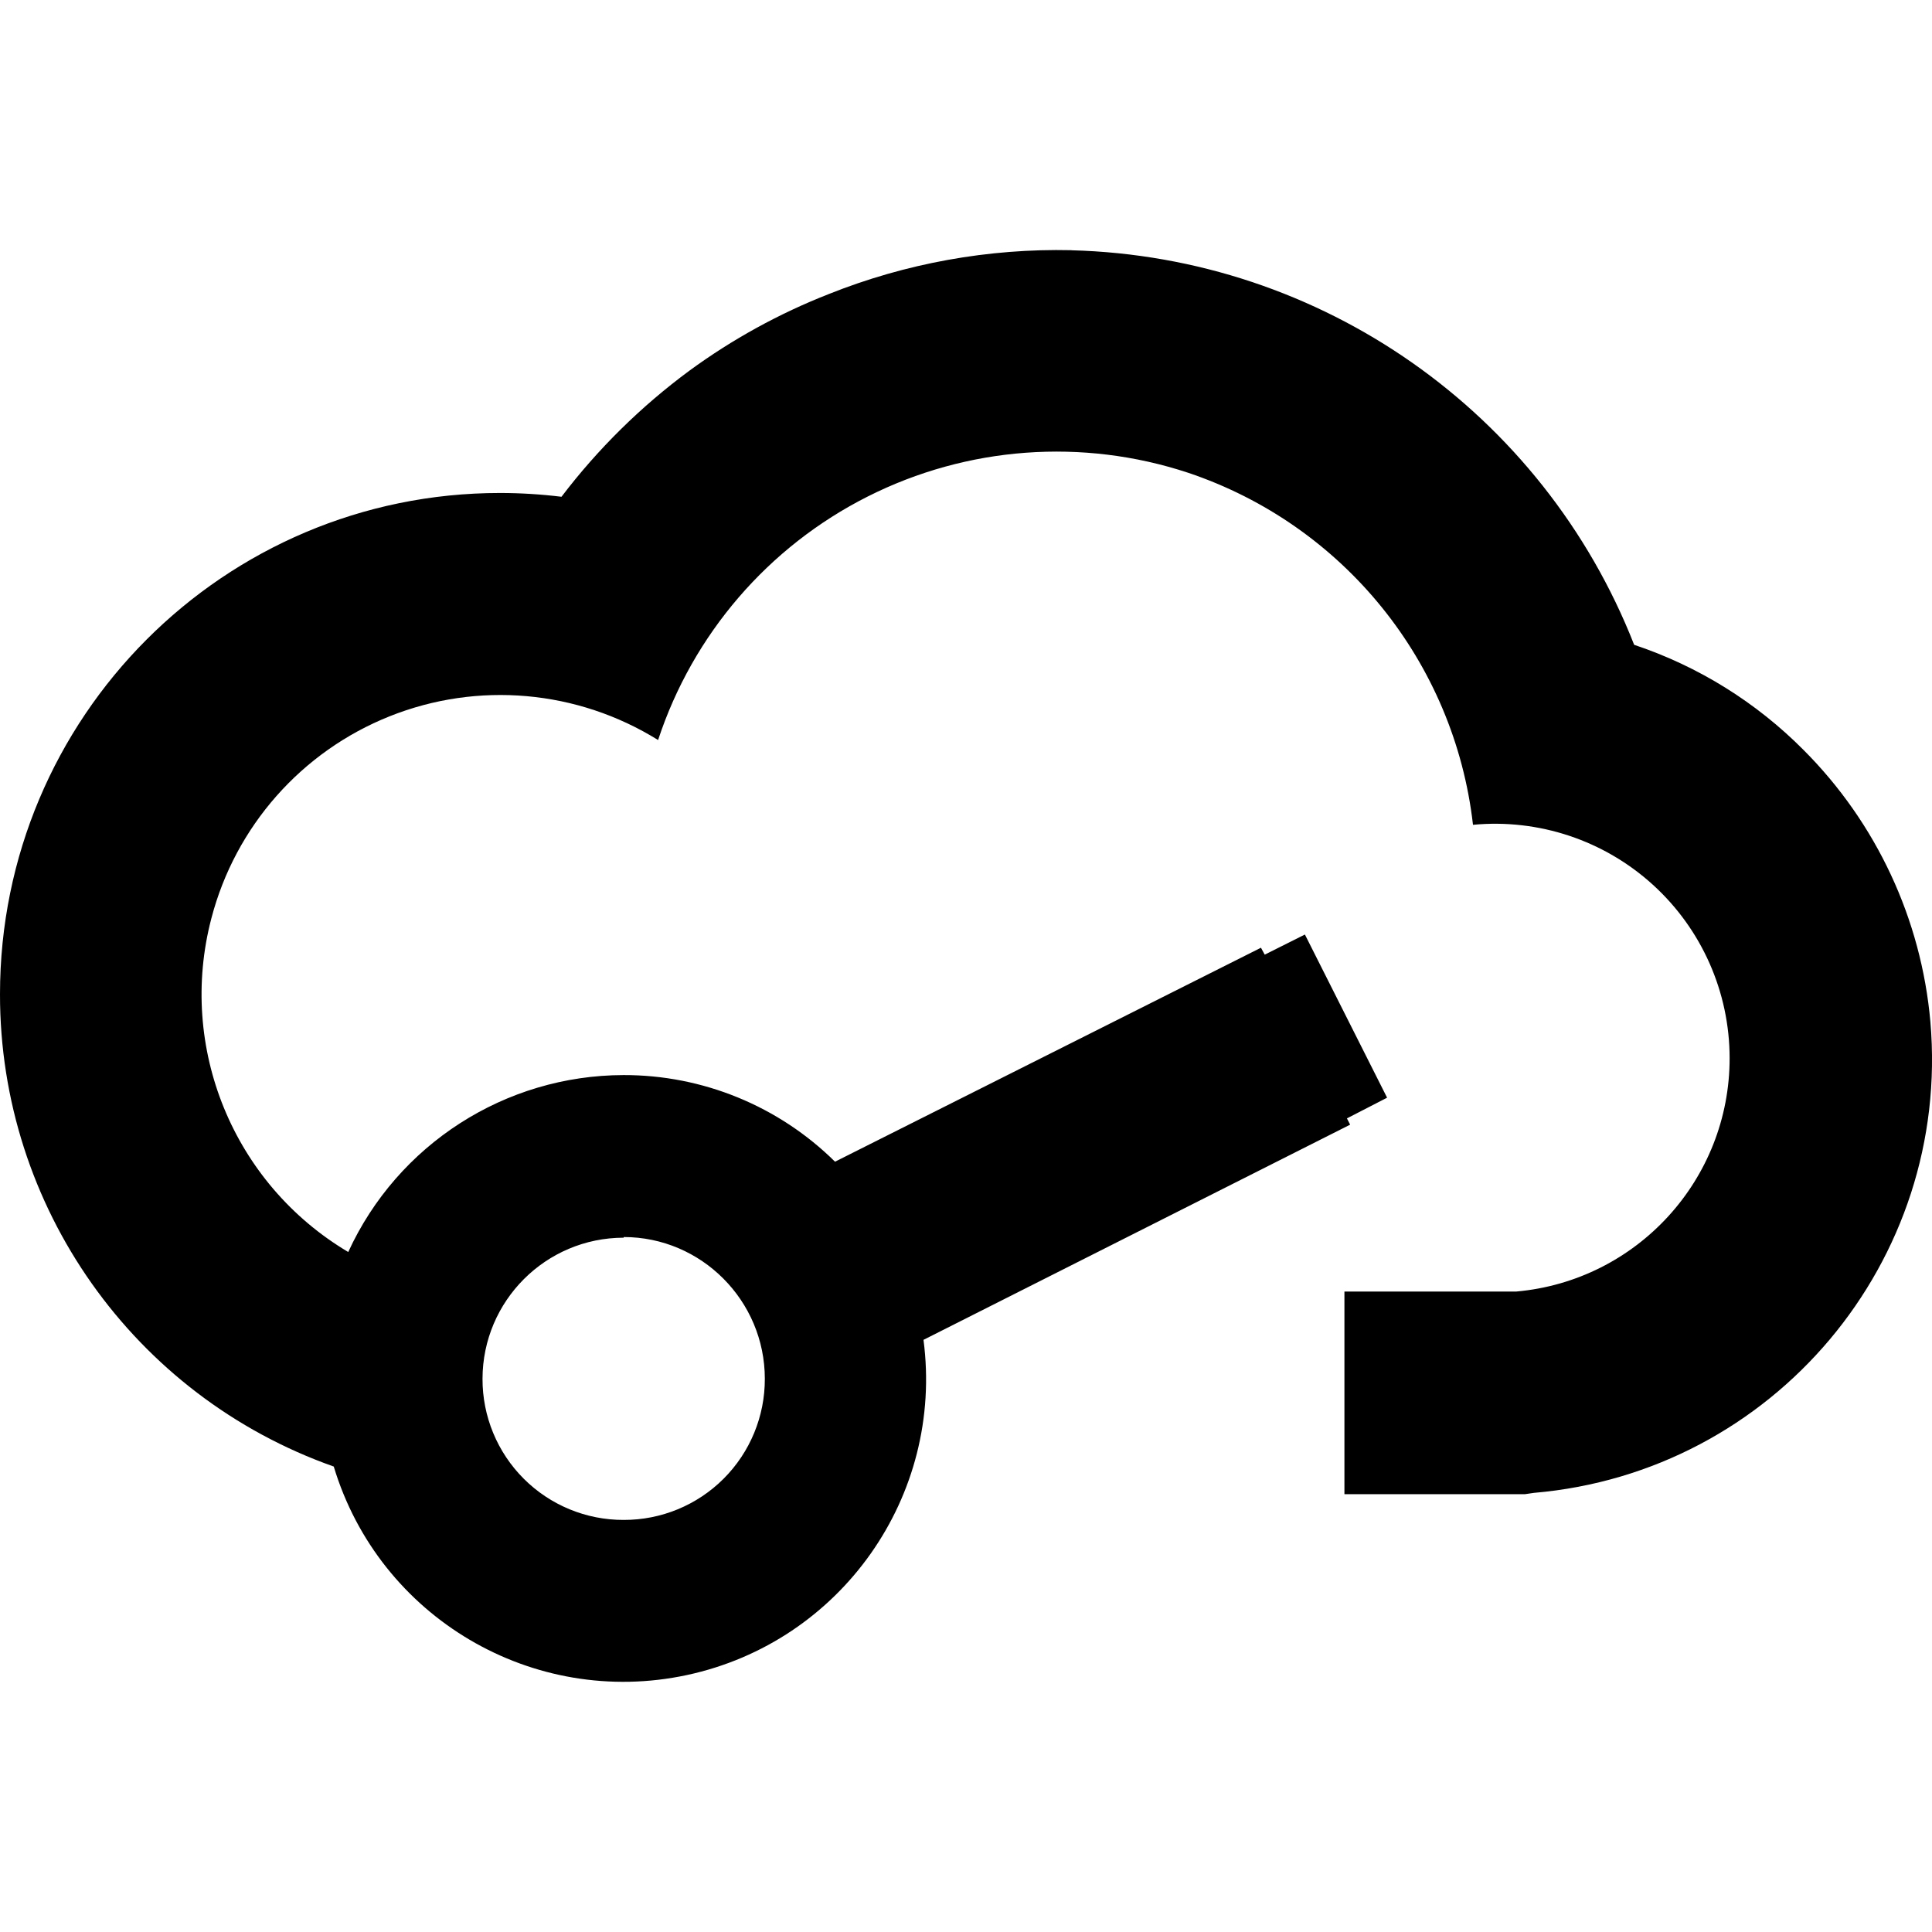
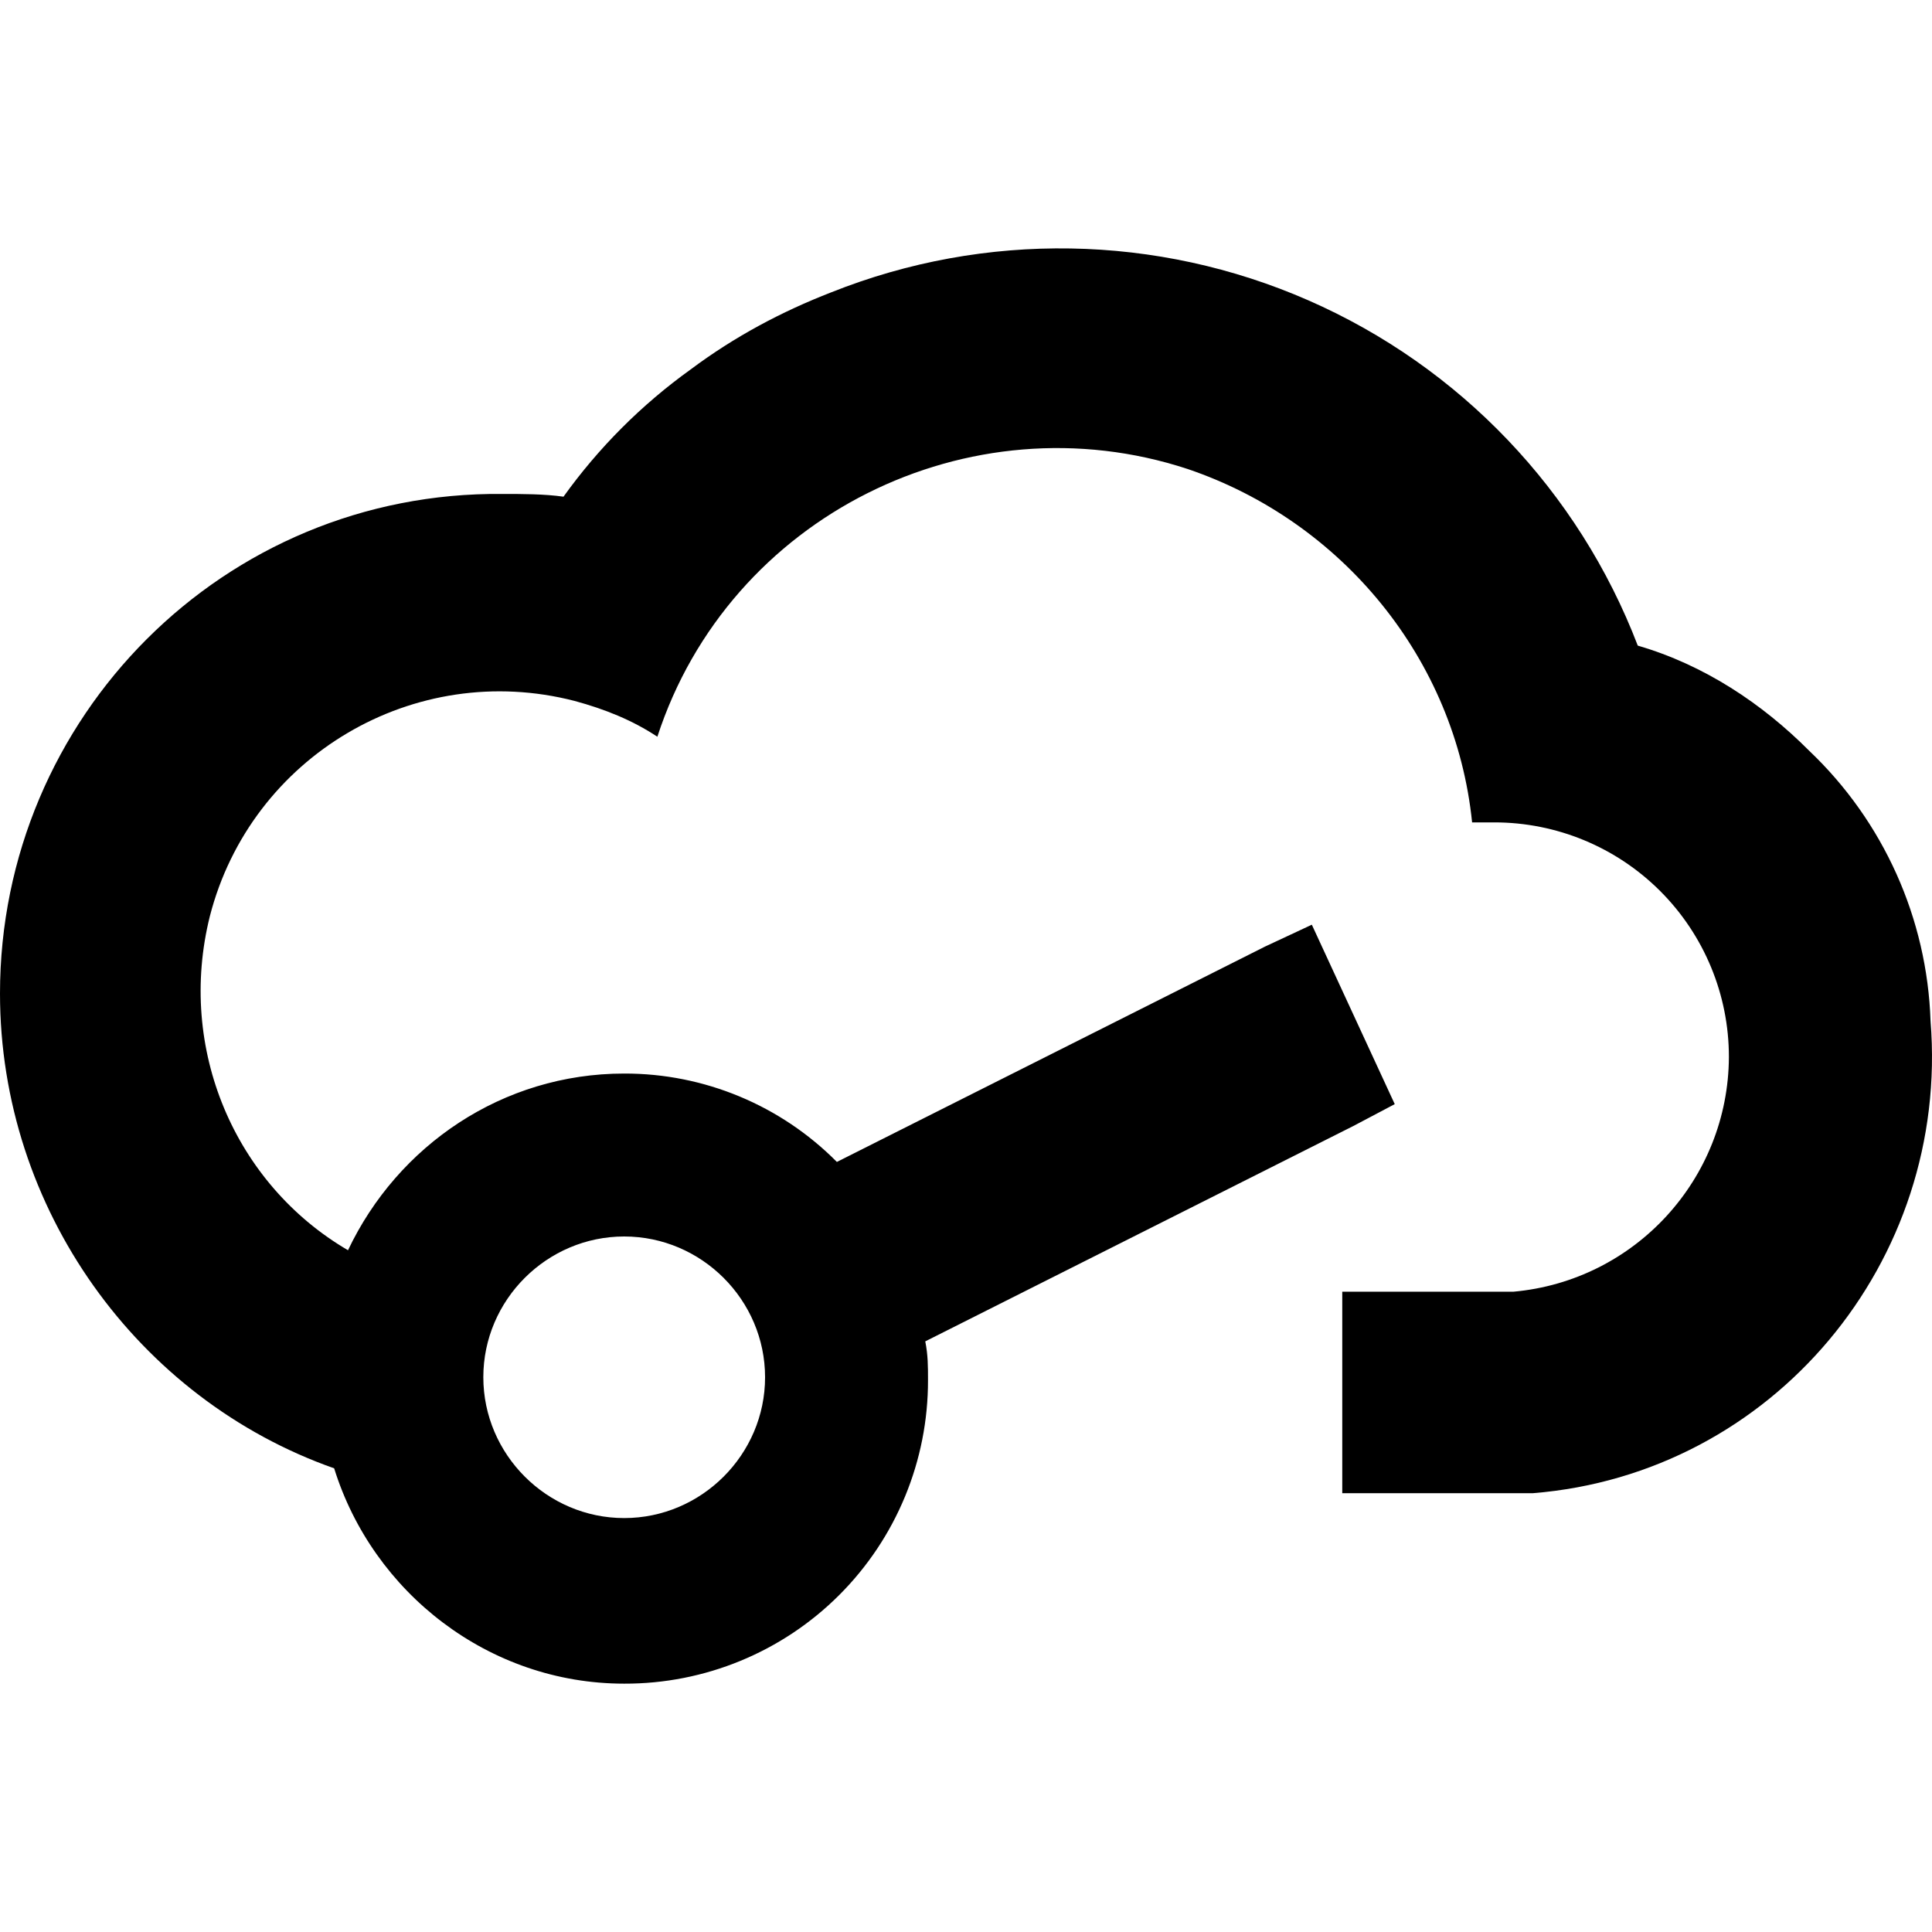
<svg xmlns="http://www.w3.org/2000/svg" role="img" viewBox="0 0 24 24">
-   <path d="M13.31 3.108a7.67 7.67 0 0 0-3.015.545 7.67 7.67 0 0 0-1.73.951 7.865 7.865 0 0 0-1.59 1.567 6.308 6.308 0 0 0-.764-.047C2.78 6.124 0 8.91 0 12.35a6.217 6.217 0 0 0 4.146 5.868 3.759 3.759 0 0 0 7.326-1.574l5.3-2.673-.04-.078.499-.257-1.021-2.027-.499.25-.047-.086-5.291 2.658a3.727 3.727 0 0 0-2.627-1.076 3.77 3.77 0 0 0-3.42 2.198 3.723 3.723 0 0 1-1.7-4.146 3.71 3.71 0 0 1 5.549-2.214 5.211 5.211 0 0 1 6.585-3.32 5.24 5.24 0 0 1 3.538 4.373 2.913 2.913 0 0 1 3.188 2.899 2.909 2.909 0 0 1-2.65 2.899h-2.135v2.517h2.244l.11-.016a5.407 5.407 0 0 0 4.925-5.852 5.459 5.459 0 0 0-1.574-3.375A5.355 5.355 0 0 0 20.3 8.01a7.725 7.725 0 0 0-6.99-4.901ZM7.748 15.367c.965 0 1.753.791 1.753 1.761a1.748 1.748 0 0 1-1.753 1.753 1.748 1.748 0 0 1-1.754-1.753 1.756 1.756 0 0 1 1.754-1.753Z" />
+   <path d="M7.754 15.36c.96 0 1.75.788 1.75 1.749 0 .96-.79 1.749-1.75 1.749s-1.75-.79-1.75-1.75.79-1.748 1.75-1.748m12.591-7.34a7.683 7.683 0 0 0-10.018-4.389c-.618.24-1.2.549-1.75.96A6.889 6.889 0 0 0 7 6.17c-.24-.034-.515-.034-.755-.034C2.78 6.1 0 8.912 0 12.342c0 2.675 1.715 5.041 4.151 5.898.48 1.544 1.922 2.675 3.603 2.675a3.762 3.762 0 0 0 3.774-3.772c0-.172 0-.309-.034-.48l5.317-2.675.515-.272-1.03-2.229-.582.272-5.318 2.675a3.708 3.708 0 0 0-2.642-1.098c-1.51 0-2.813.892-3.431 2.195-1.407-.823-2.127-2.503-1.716-4.15a3.718 3.718 0 0 1 4.53-2.674c.377.102.72.24 1.029.445.892-2.743 3.876-4.218 6.587-3.326 1.921.651 3.328 2.366 3.534 4.39h.274a2.913 2.913 0 0 1 2.916 2.915 2.941 2.941 0 0 1-2.676 2.915h-2.127v2.503H19.042c2.984-.24 5.18-2.88 4.94-5.864a4.854 4.854 0 0 0-1.51-3.361C21.89 8.74 21.17 8.26 20.345 8.02Z" />
</svg>
